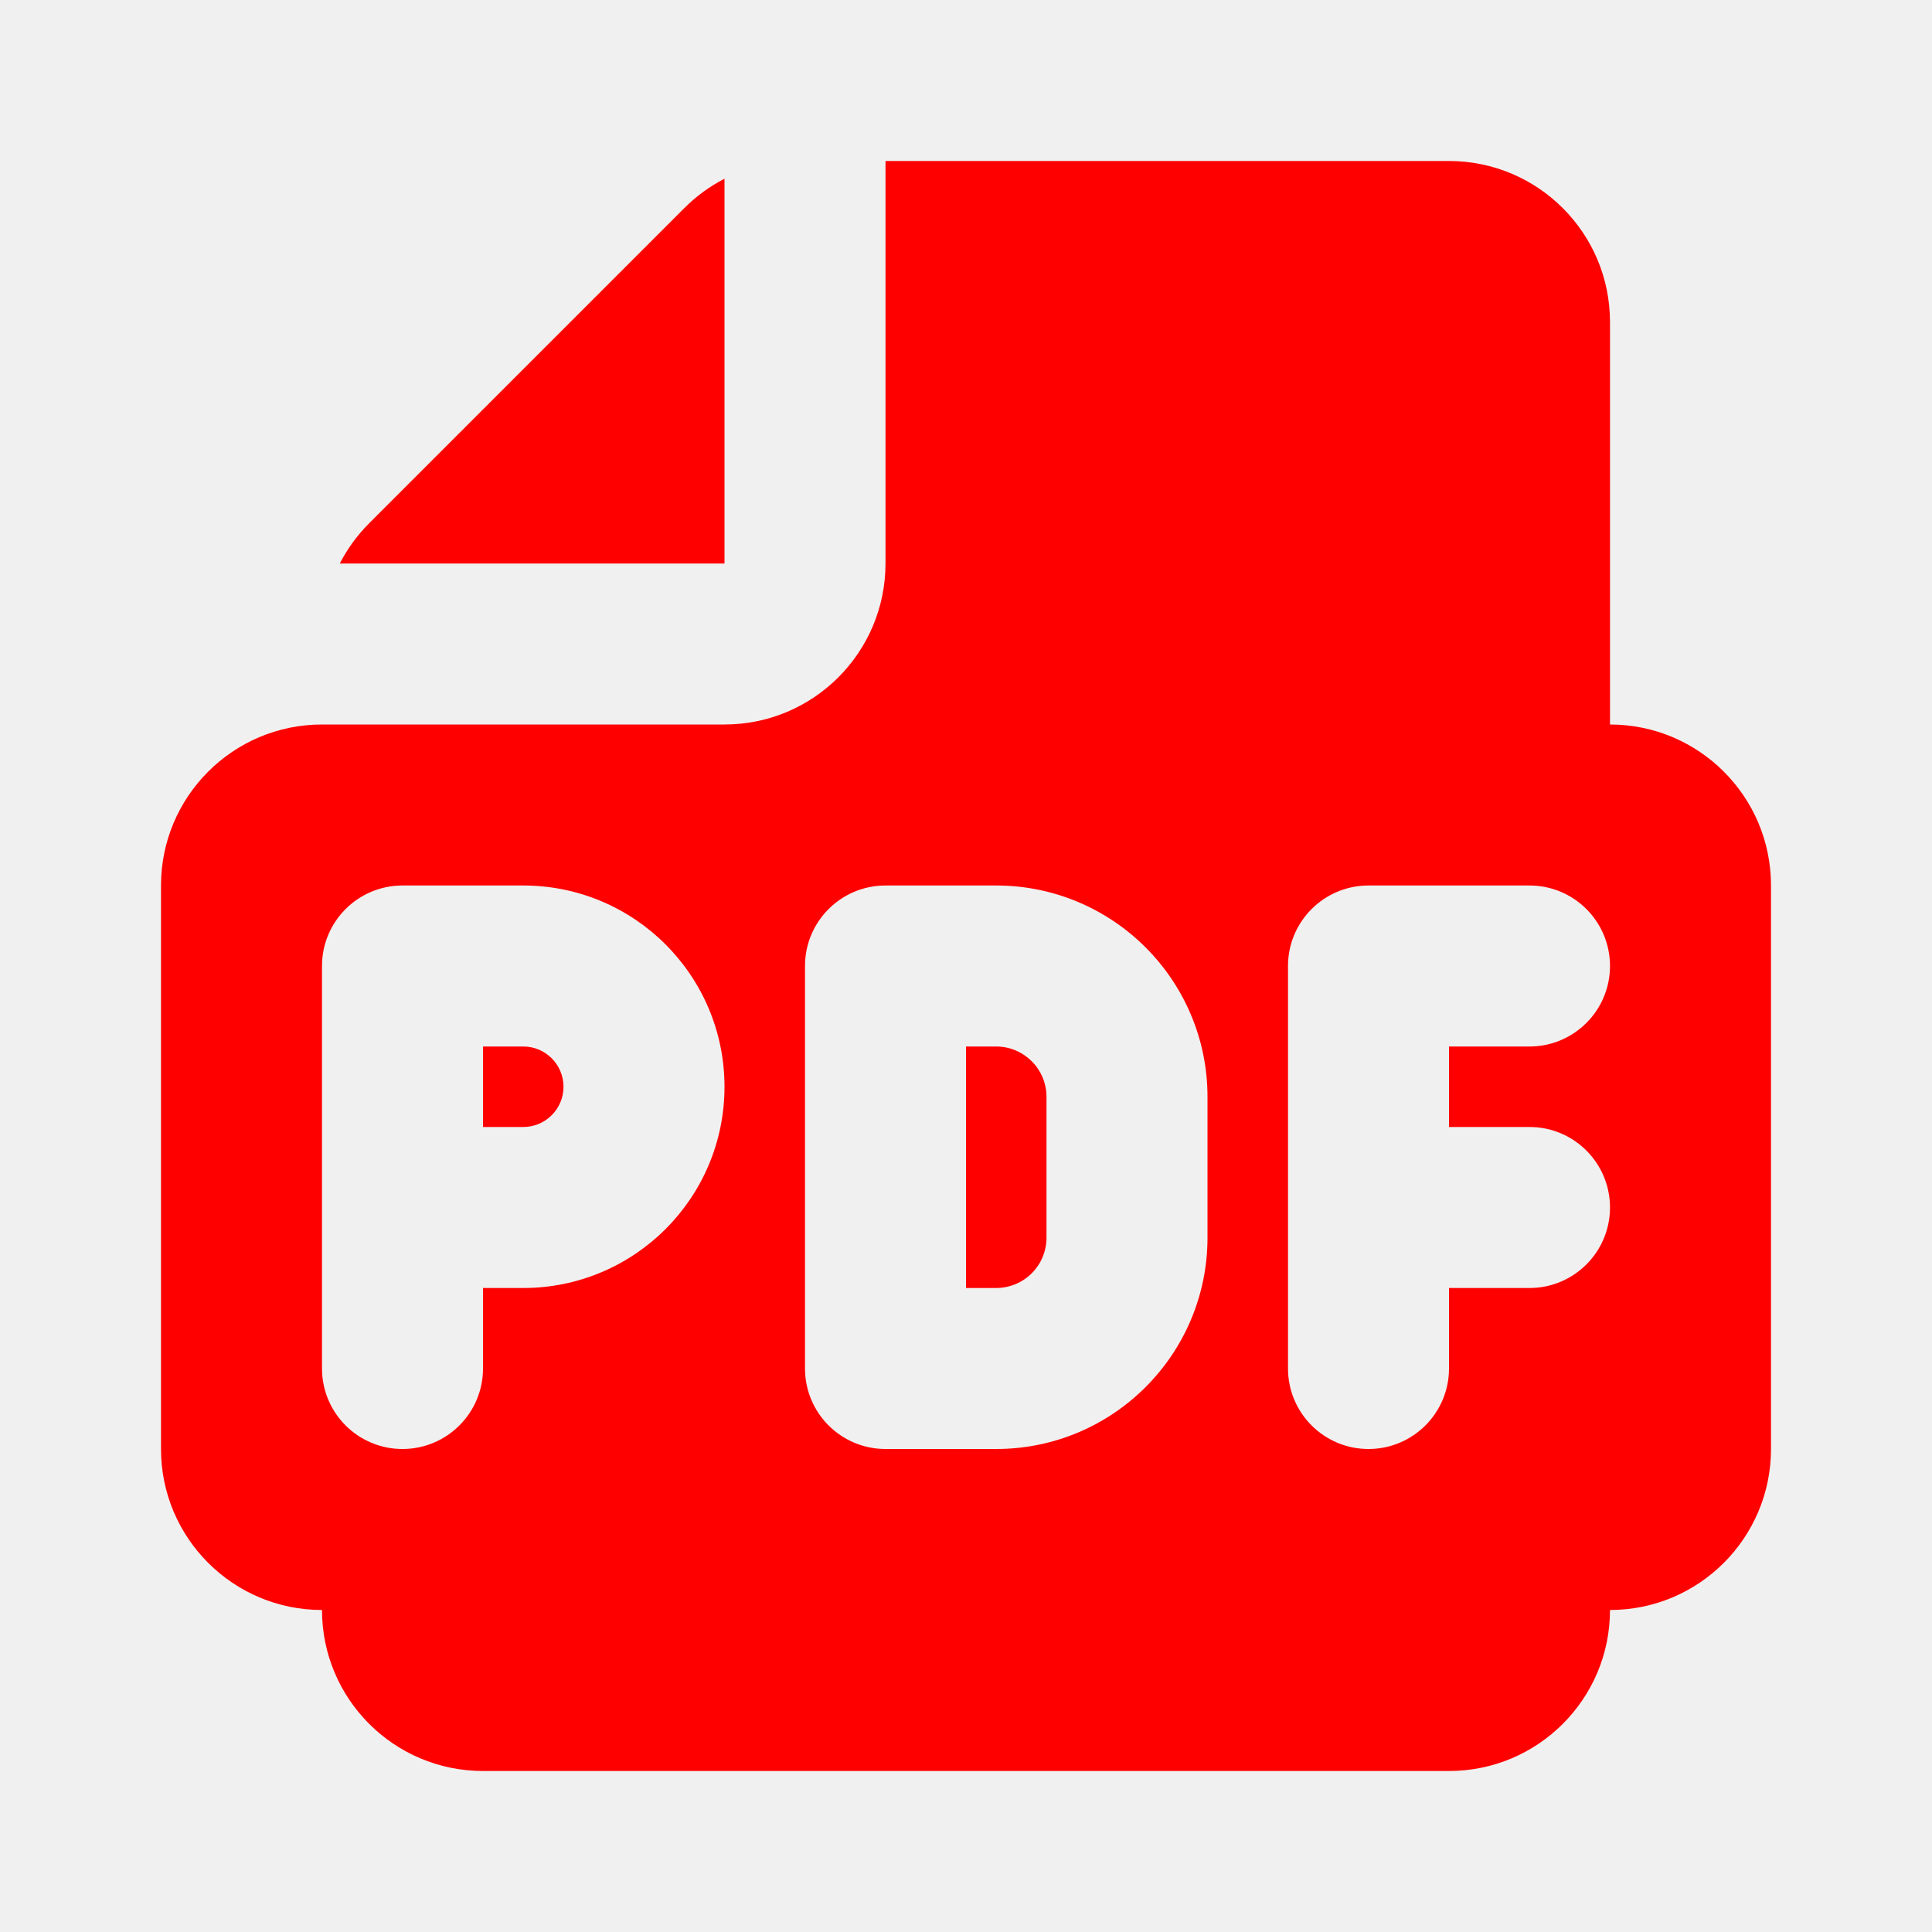
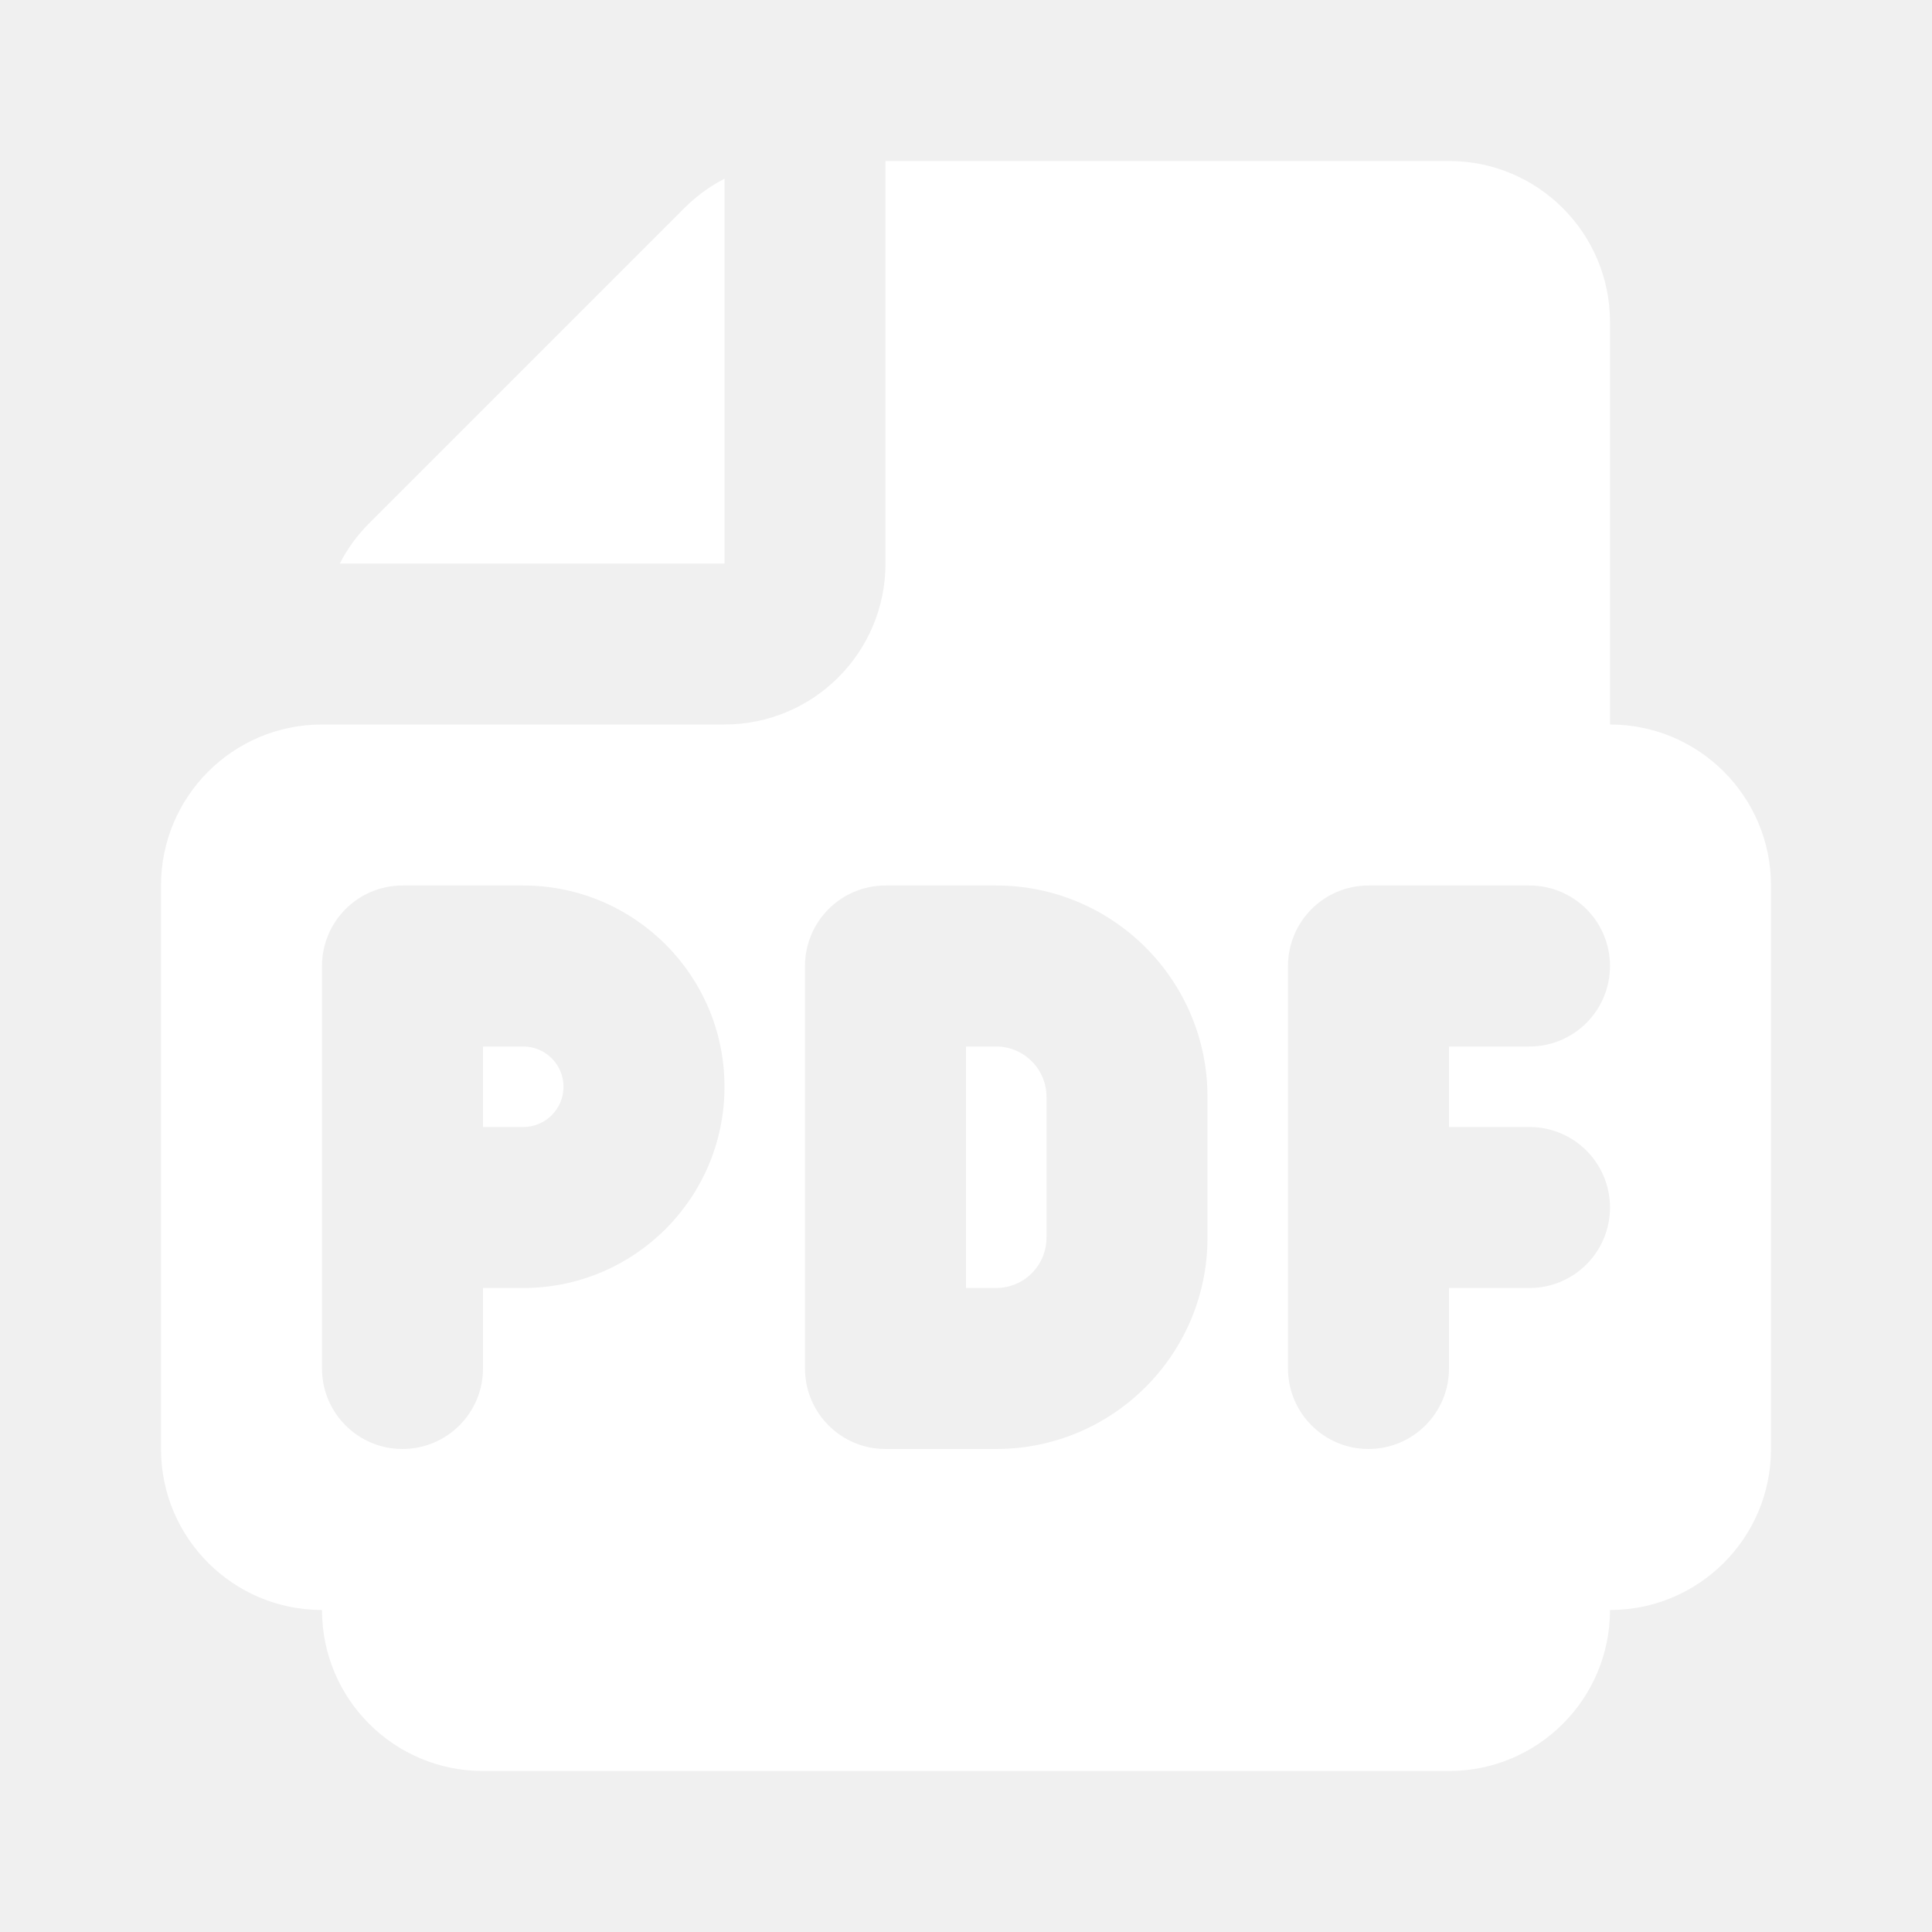
- <svg xmlns="http://www.w3.org/2000/svg" class="w-6 h-6 text-gray-800 dark:text-white" aria-hidden="true" width="24" height="24" fill="#FF0000" viewBox="0 0 24 24">
+ <svg xmlns="http://www.w3.org/2000/svg" class="w-6 h-6 text-gray-800 dark:text-white" aria-hidden="true" width="24" height="24" fill="white" viewBox="0 0 24 24">
  <path fill-rule="evenodd" d="M9 2.221V7H4.221a2 2 0 0 1 .365-.5L8.5 2.586A2 2 0 0 1 9 2.22ZM11 2v5a2 2 0 0 1-2 2H4a2 2 0 0 0-2 2v7a2 2 0 0 0 2 2 2 2 0 0 0 2 2h12a2 2 0 0 0 2-2 2 2 0 0 0 2-2v-7a2 2 0 0 0-2-2V4a2 2 0 0 0-2-2h-7Zm-6 9a1 1 0 0 0-1 1v5a1 1 0 1 0 2 0v-1h.5a2.5 2.5 0 0 0 0-5H5Zm1.5 3H6v-1h.5a.5.5 0 0 1 0 1Zm4.5-3a1 1 0 0 0-1 1v5a1 1 0 0 0 1 1h1.376A2.626 2.626 0 0 0 15 15.375v-1.75A2.626 2.626 0 0 0 12.375 11H11Zm1 5v-3h.375a.626.626 0 0 1 .625.626v1.748a.625.625 0 0 1-.626.626H12Zm5-5a1 1 0 0 0-1 1v5a1 1 0 1 0 2 0v-1h1a1 1 0 1 0 0-2h-1v-1h1a1 1 0 1 0 0-2h-2Z" clip-rule="evenodd" />
</svg>
